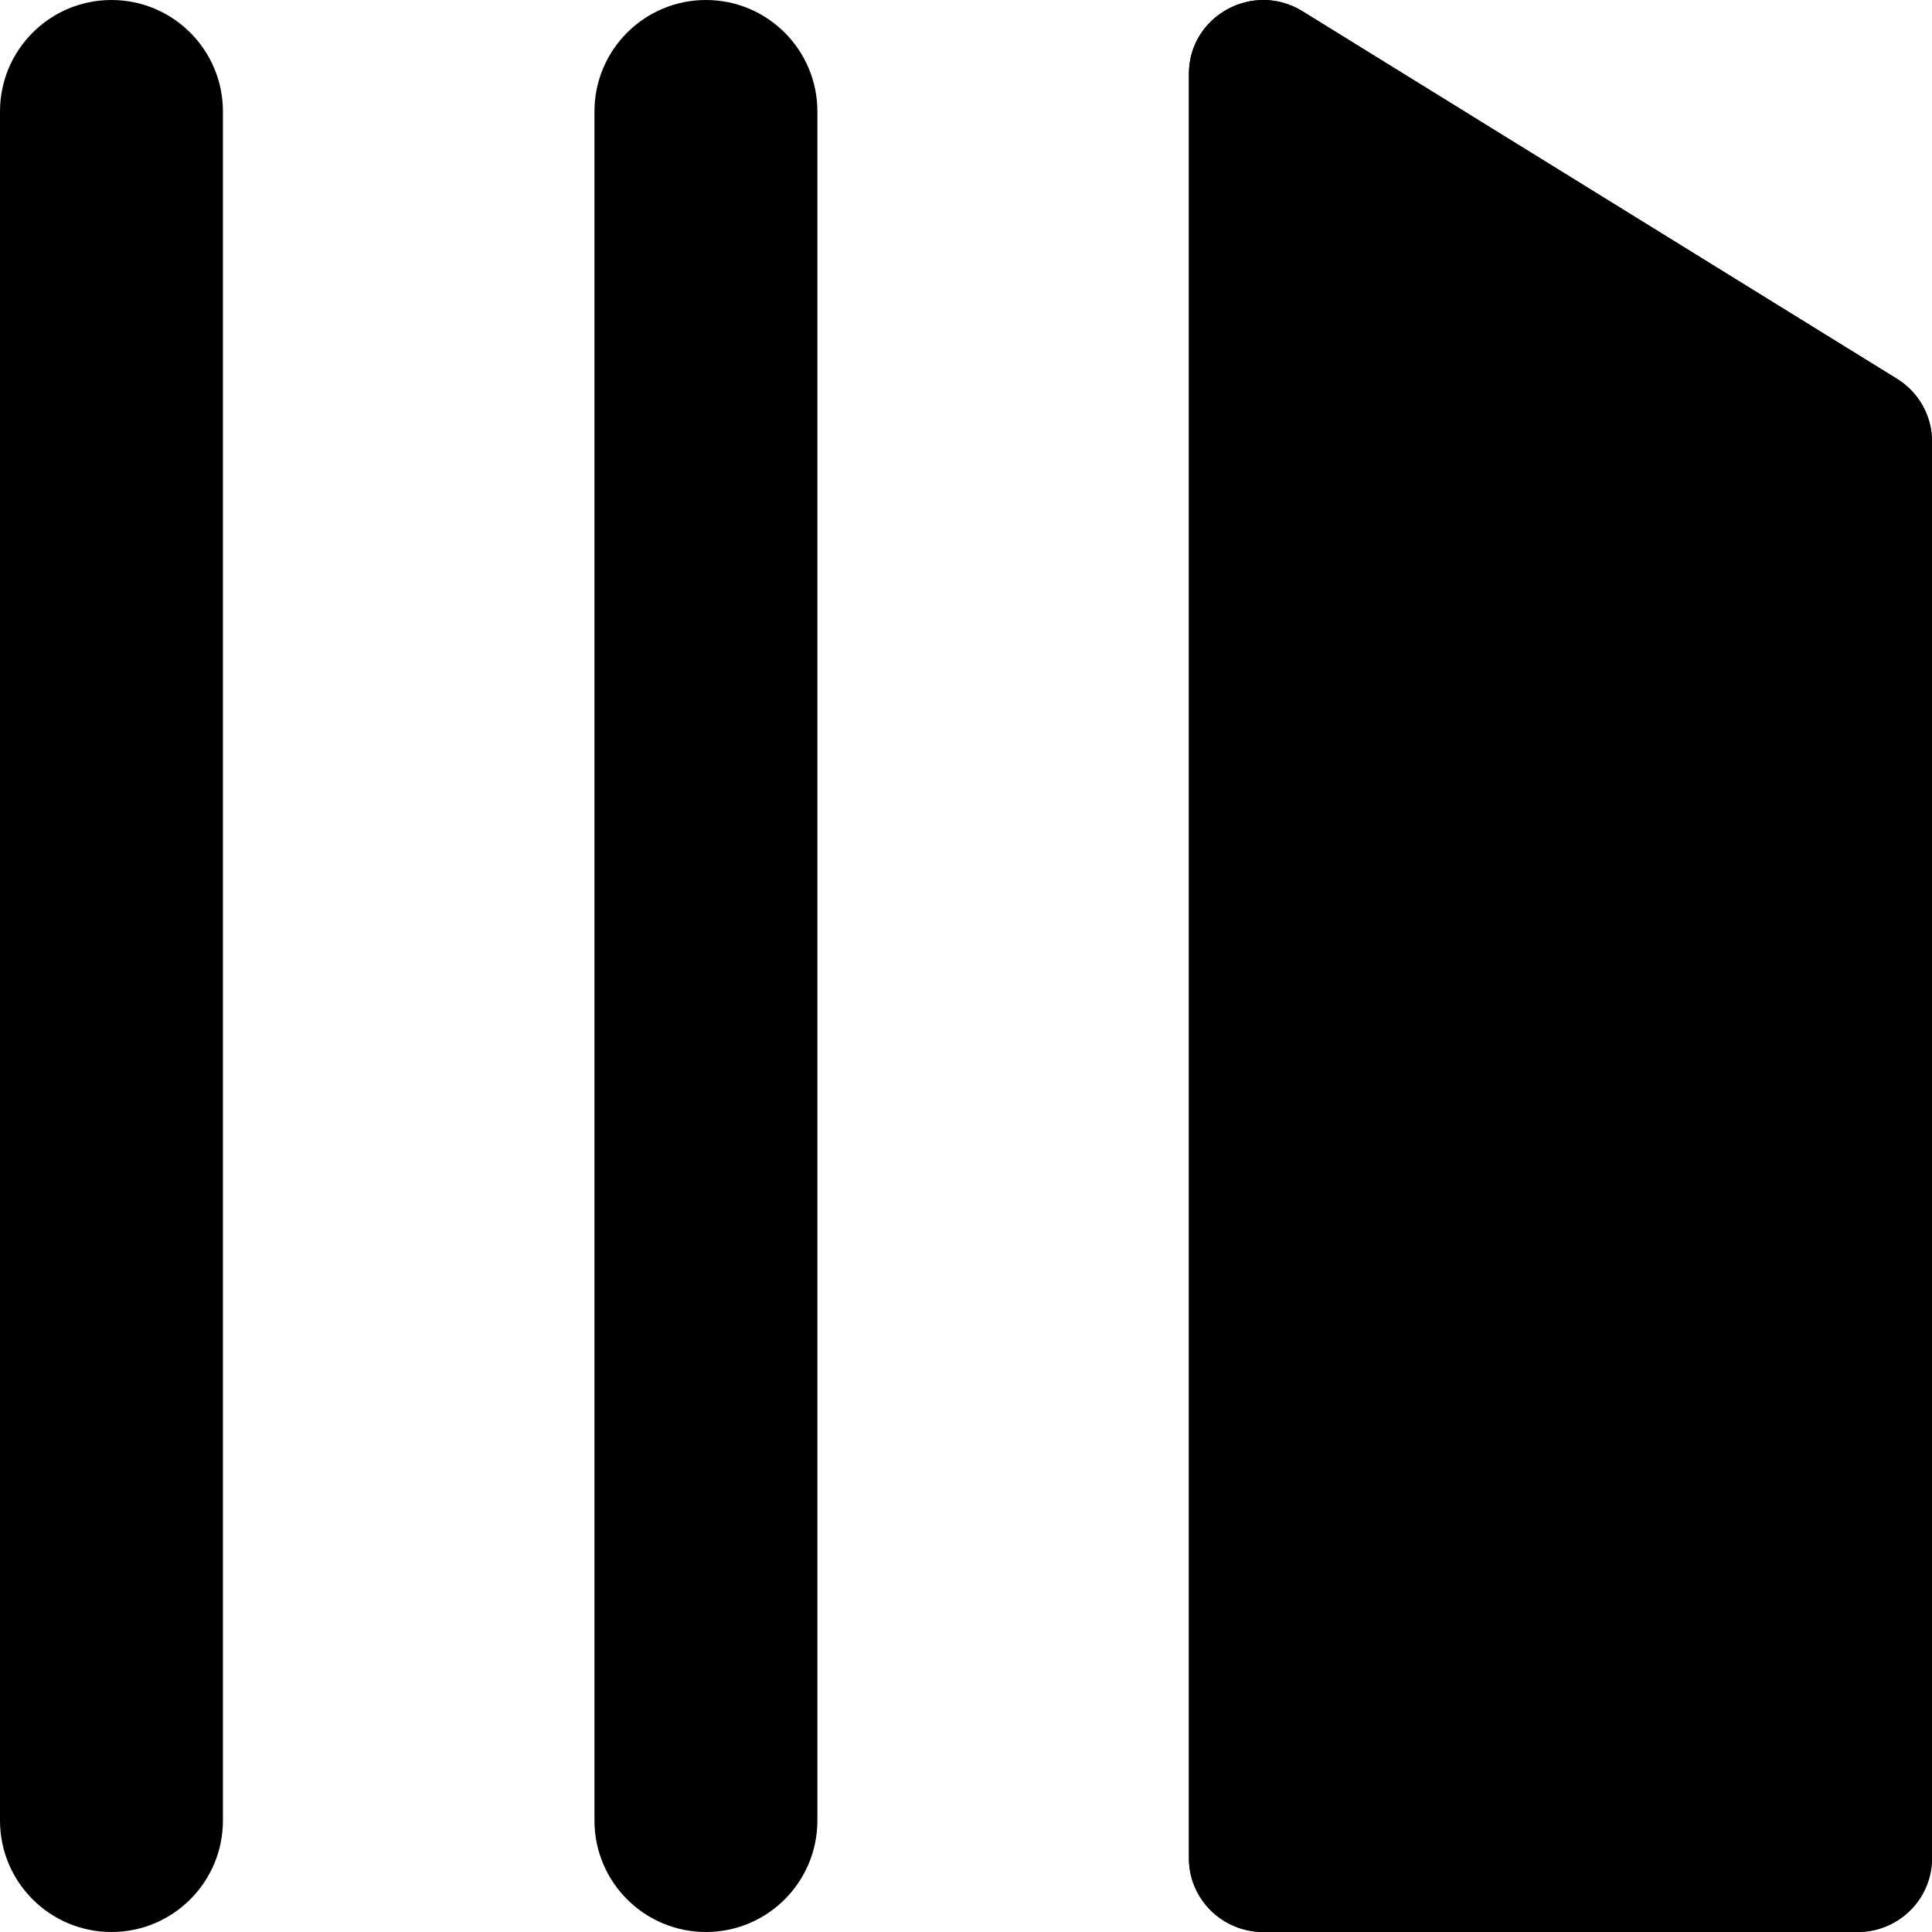
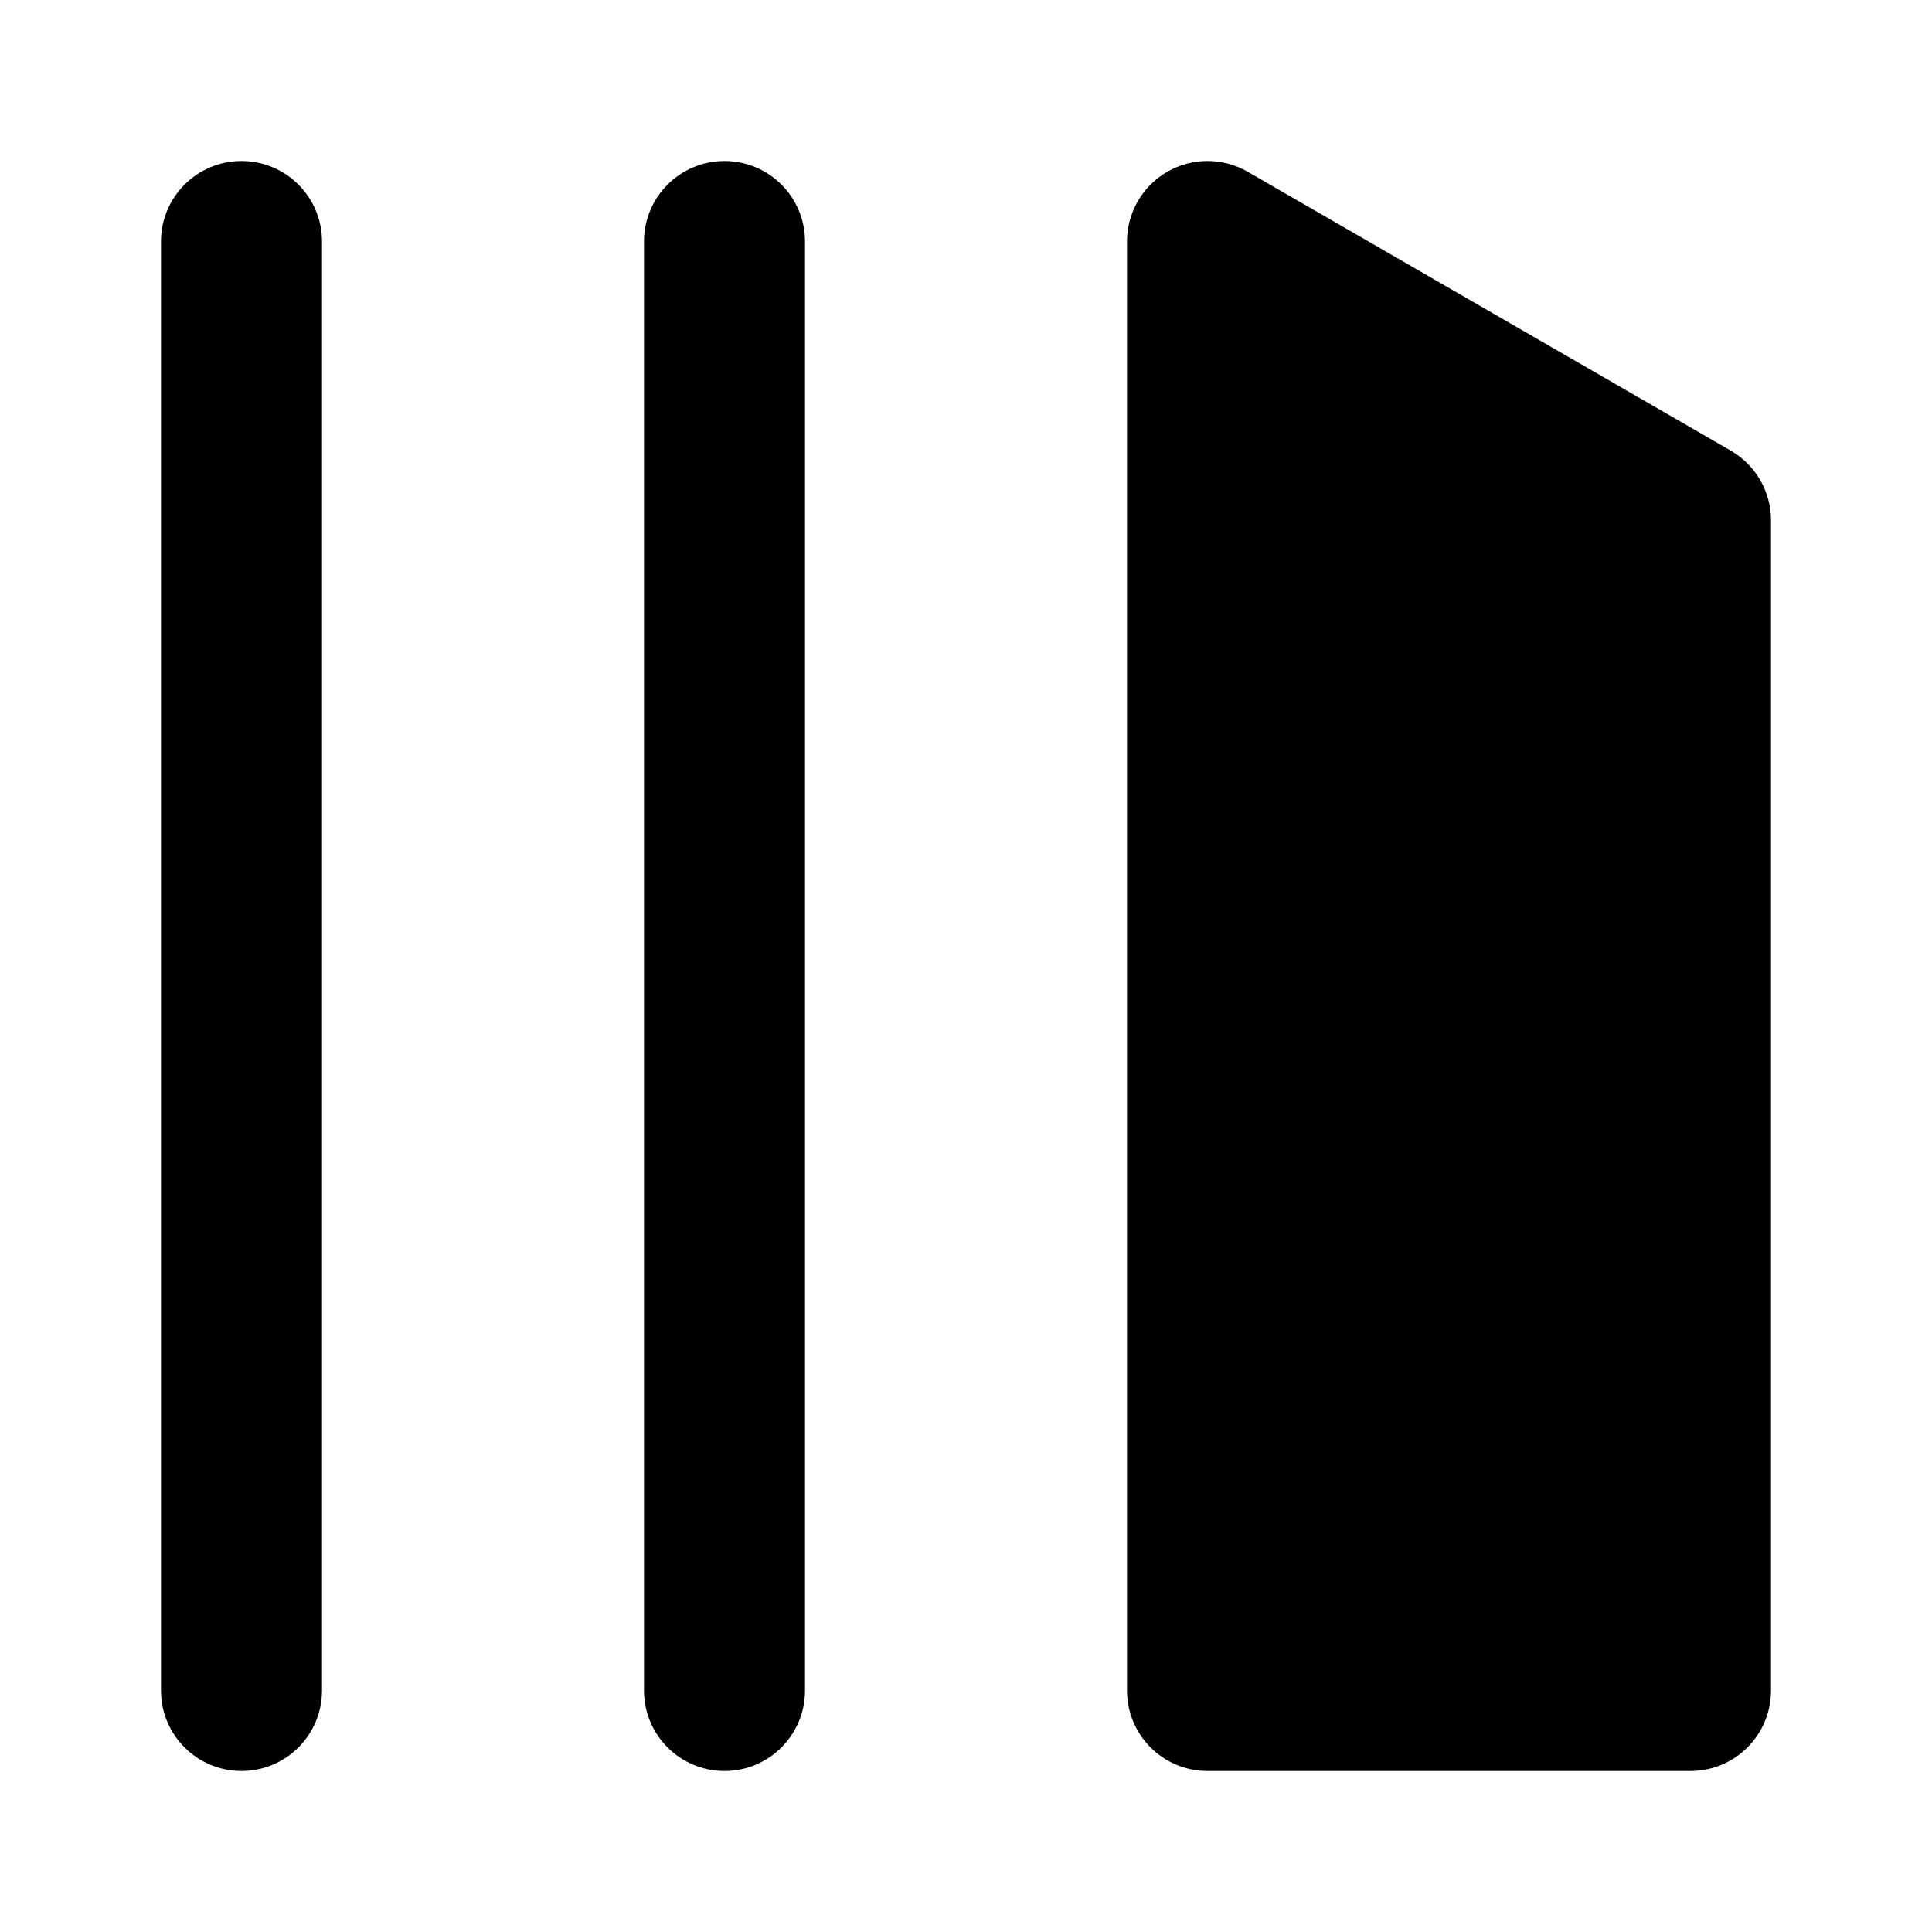
- <svg xmlns="http://www.w3.org/2000/svg" viewBox="0 0 26 26" fill="currentColor">
-   <rect width="3" height="26" rx="1.5" />
-   <rect x="8" width="3" height="26" rx="1.5" />
-   <path fill-rule="evenodd" clip-rule="evenodd" d="M17.529 0.152C16.863 -0.26 16 0.215 16 0.994V25.008C16 25.556 16.448 26 17 26H25C25.552 26 26 25.556 26 25.008V5.94C26 5.598 25.822 5.279 25.529 5.098L17.529 0.152Z" />
-   <path fill-rule="evenodd" clip-rule="evenodd" d="M18.5 3.675V23.519H23.5V6.767L18.5 3.675ZM17.529 0.152C16.863 -0.26 16 0.215 16 0.994V25.008C16 25.556 16.448 26 17 26H25C25.552 26 26 25.556 26 25.008V5.94C26 5.598 25.822 5.279 25.529 5.098L17.529 0.152Z" />
+ <svg xmlns="http://www.w3.org/2000/svg" viewBox="0 0 24 24" fill="currentColor">
+   <path d="M3 22a1 1 0 01-1-1V3a1 1 0 012 0v18a1 1 0 01-1 1zM15.5 2.134A1 1 0 0014 3v18a1 1 0 001 1h6a1 1 0 001-1V6.464a1 1 0 00-.5-.866l-6-3.464zM9 2a1 1 0 00-1 1v18a1 1 0 102 0V3a1 1 0 00-1-1z" />
</svg>
